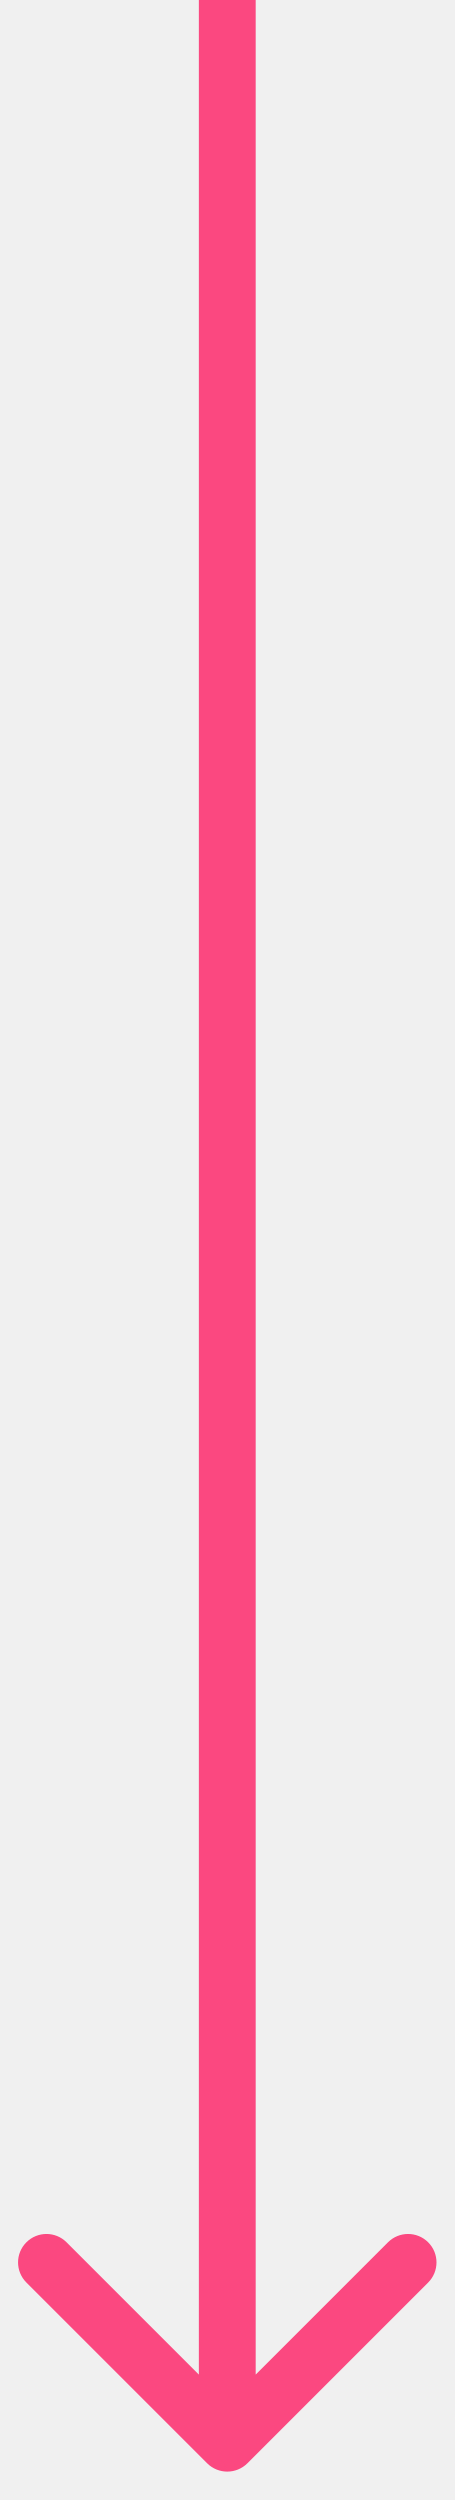
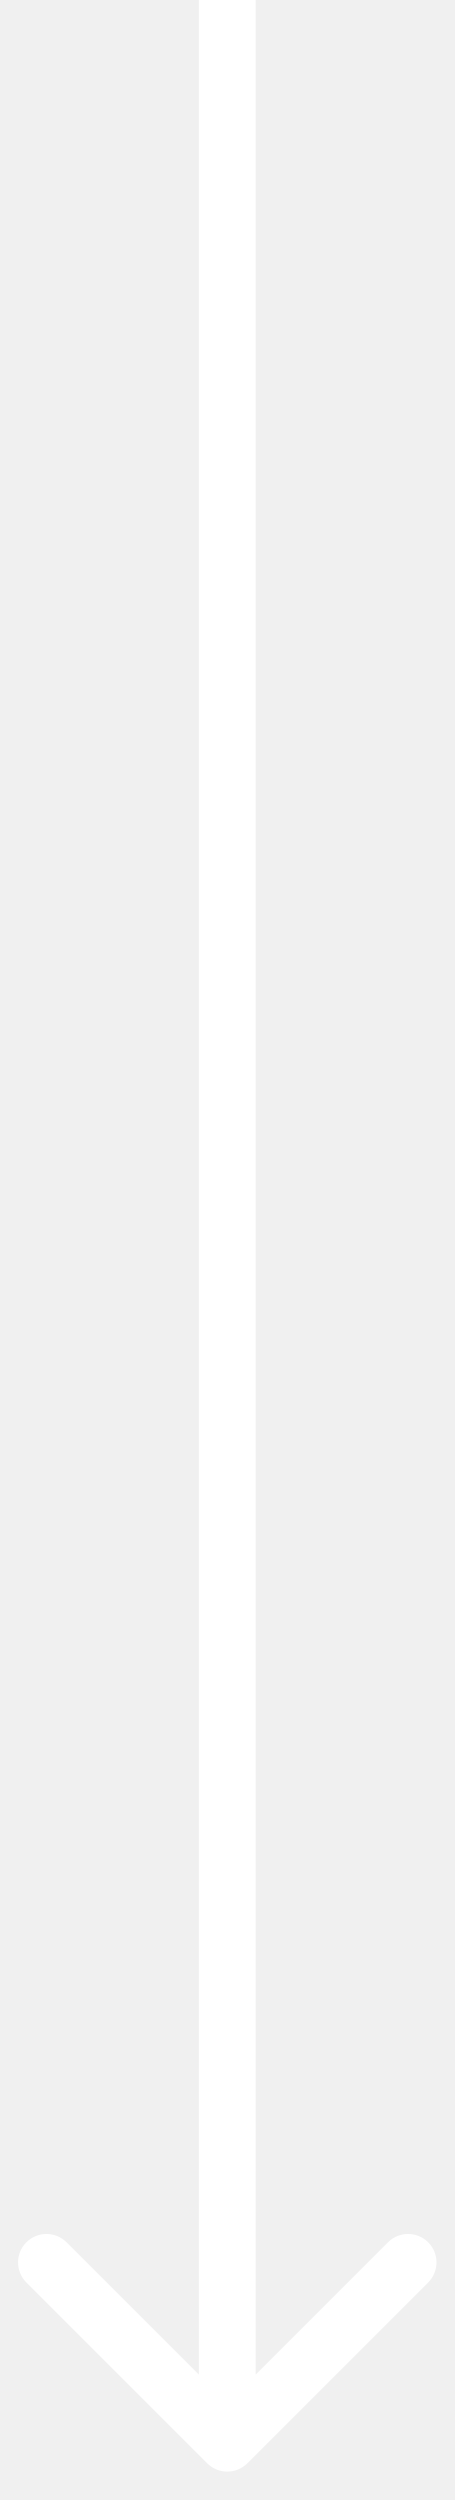
<svg xmlns="http://www.w3.org/2000/svg" width="8" height="44" viewBox="0 0 8 44" fill="none">
-   <path d="M3.646 43.354C3.842 43.549 4.158 43.549 4.354 43.354L7.536 40.172C7.731 39.976 7.731 39.66 7.536 39.465C7.34 39.269 7.024 39.269 6.828 39.465L4 42.293L1.172 39.465C0.976 39.269 0.66 39.269 0.464 39.465C0.269 39.66 0.269 39.976 0.464 40.172L3.646 43.354ZM3.5 2.18557e-08L3.5 43L4.5 43L4.5 -2.18557e-08L3.5 2.18557e-08Z" fill="#ff0050" fill-opacity="0.70" />
+   <path d="M3.646 43.354C3.842 43.549 4.158 43.549 4.354 43.354L7.536 40.172C7.731 39.976 7.731 39.66 7.536 39.465C7.34 39.269 7.024 39.269 6.828 39.465L4 42.293L1.172 39.465C0.976 39.269 0.66 39.269 0.464 39.465C0.269 39.66 0.269 39.976 0.464 40.172L3.646 43.354ZM3.5 2.18557e-08L3.5 43L4.5 43L4.5 -2.18557e-08L3.5 2.18557e-08Z" fill="white" fill-opacity="1" />
</svg>
